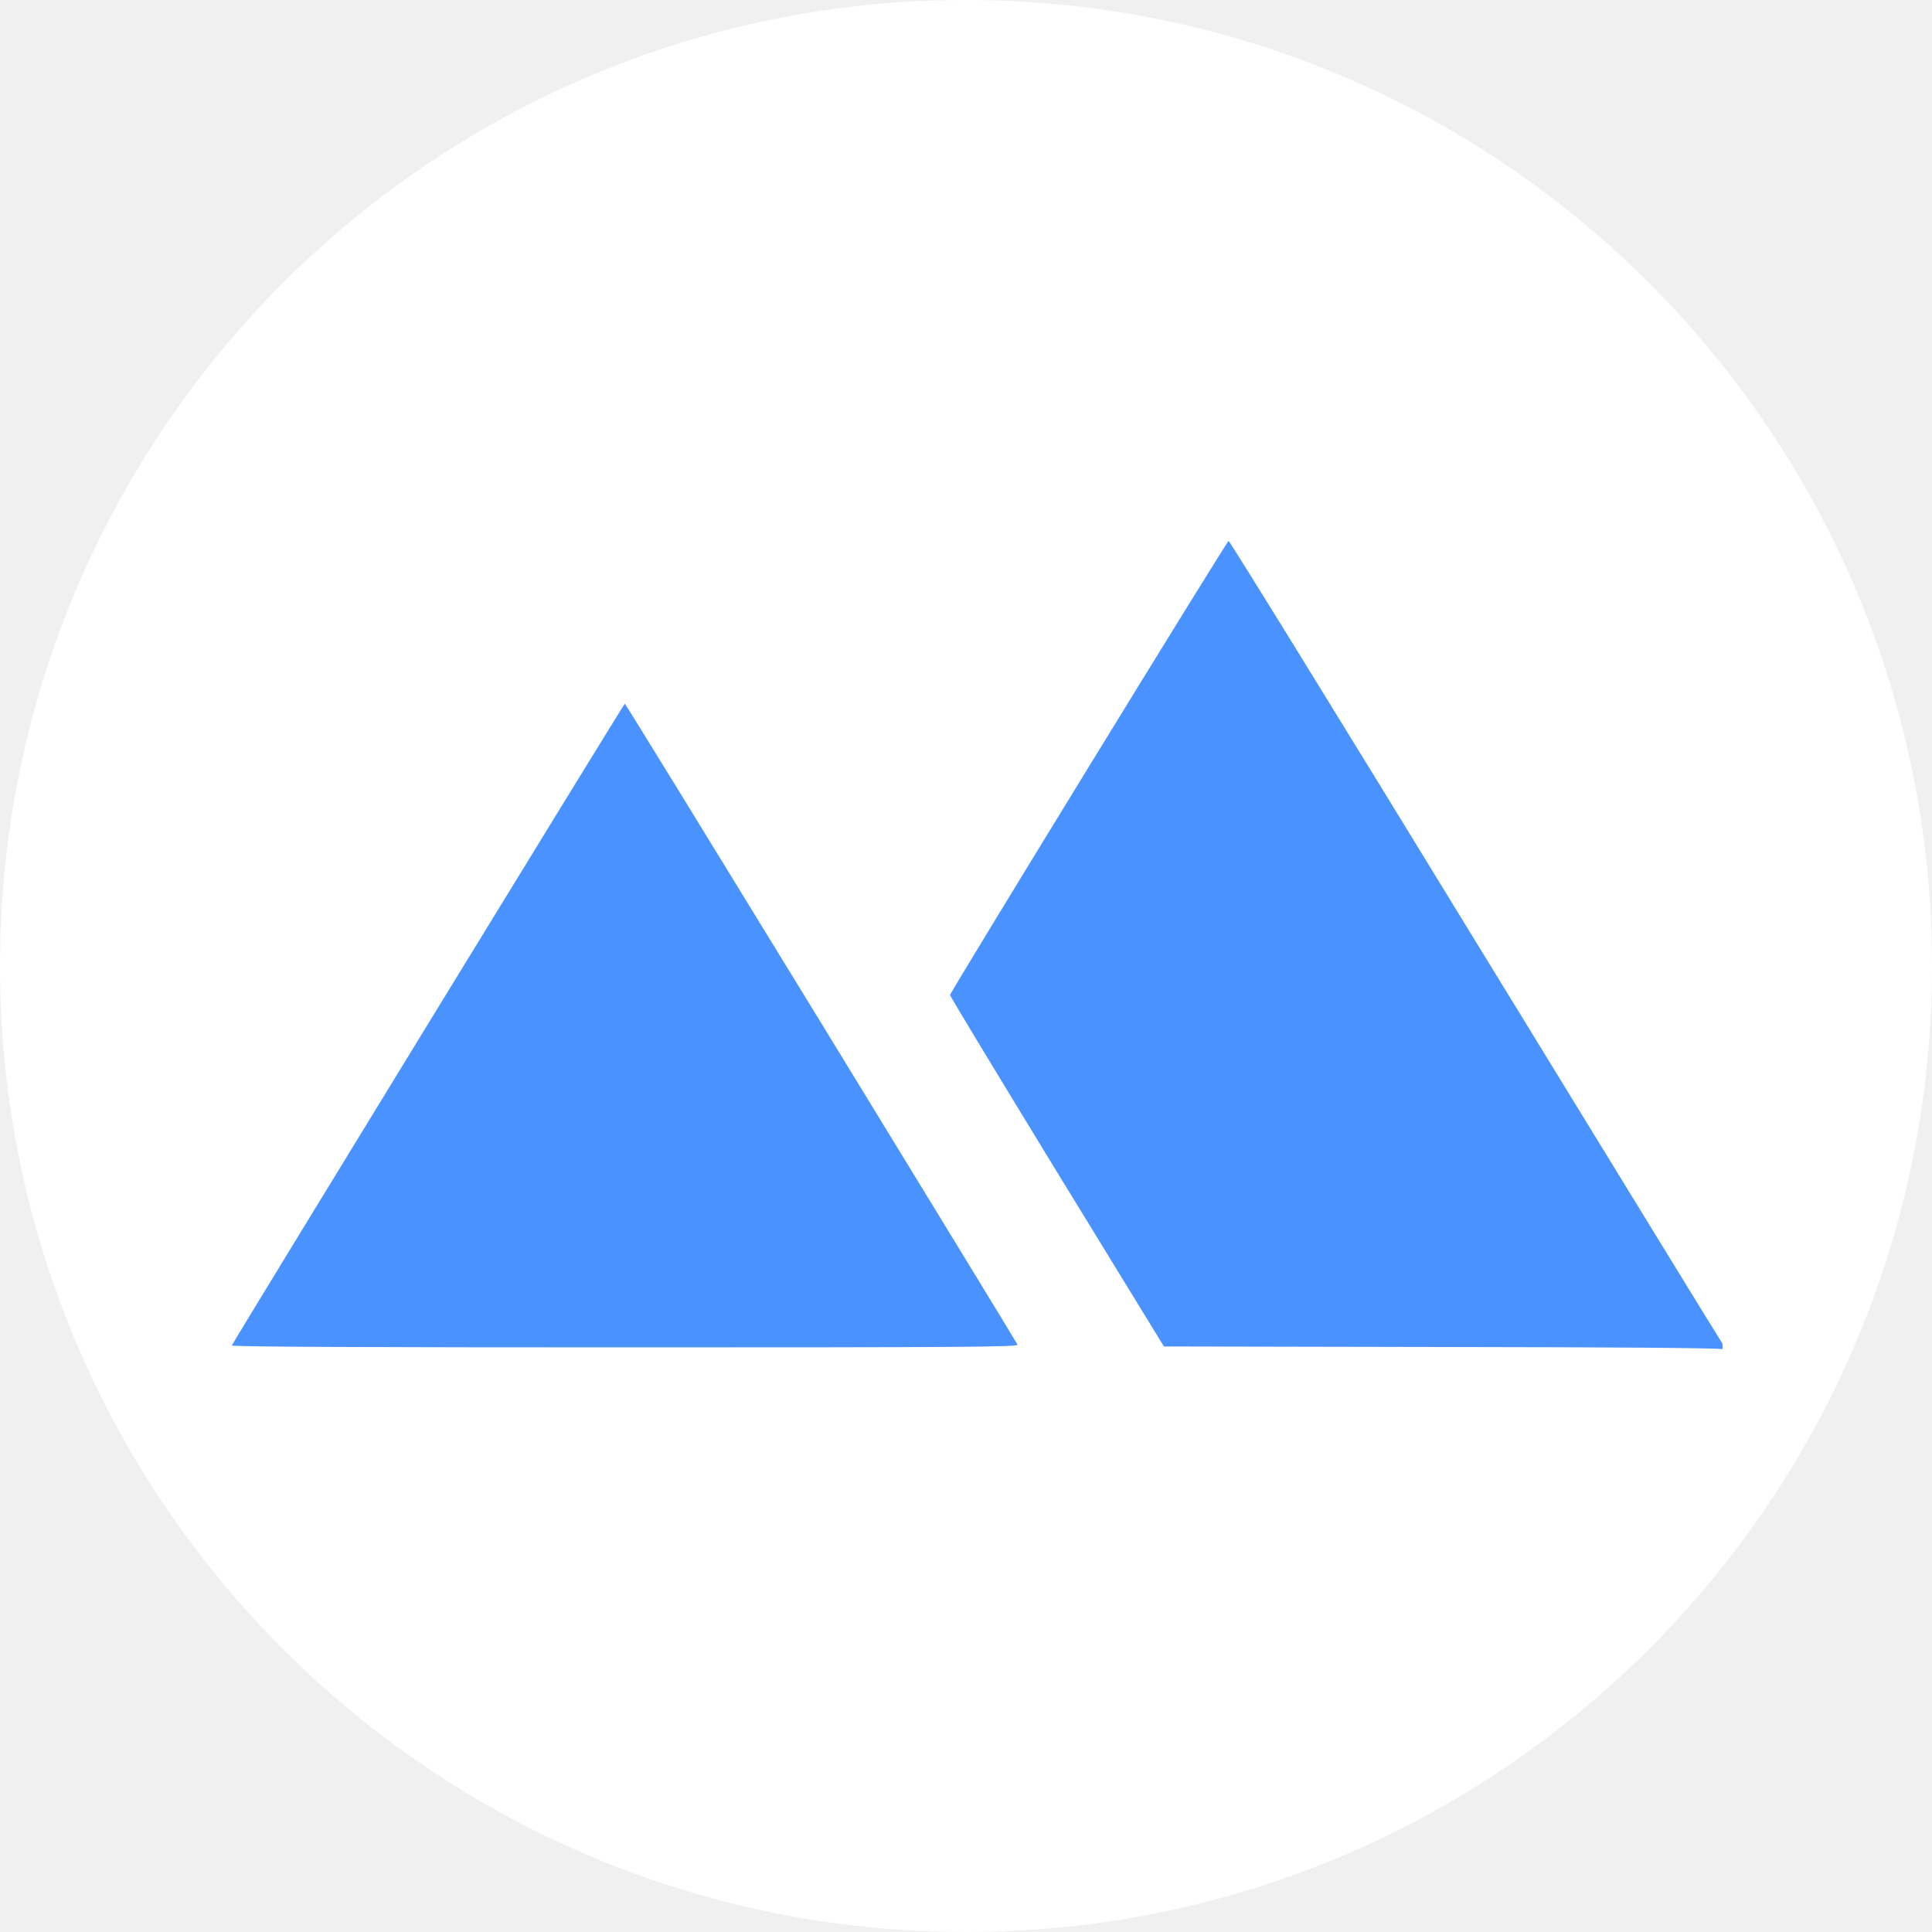
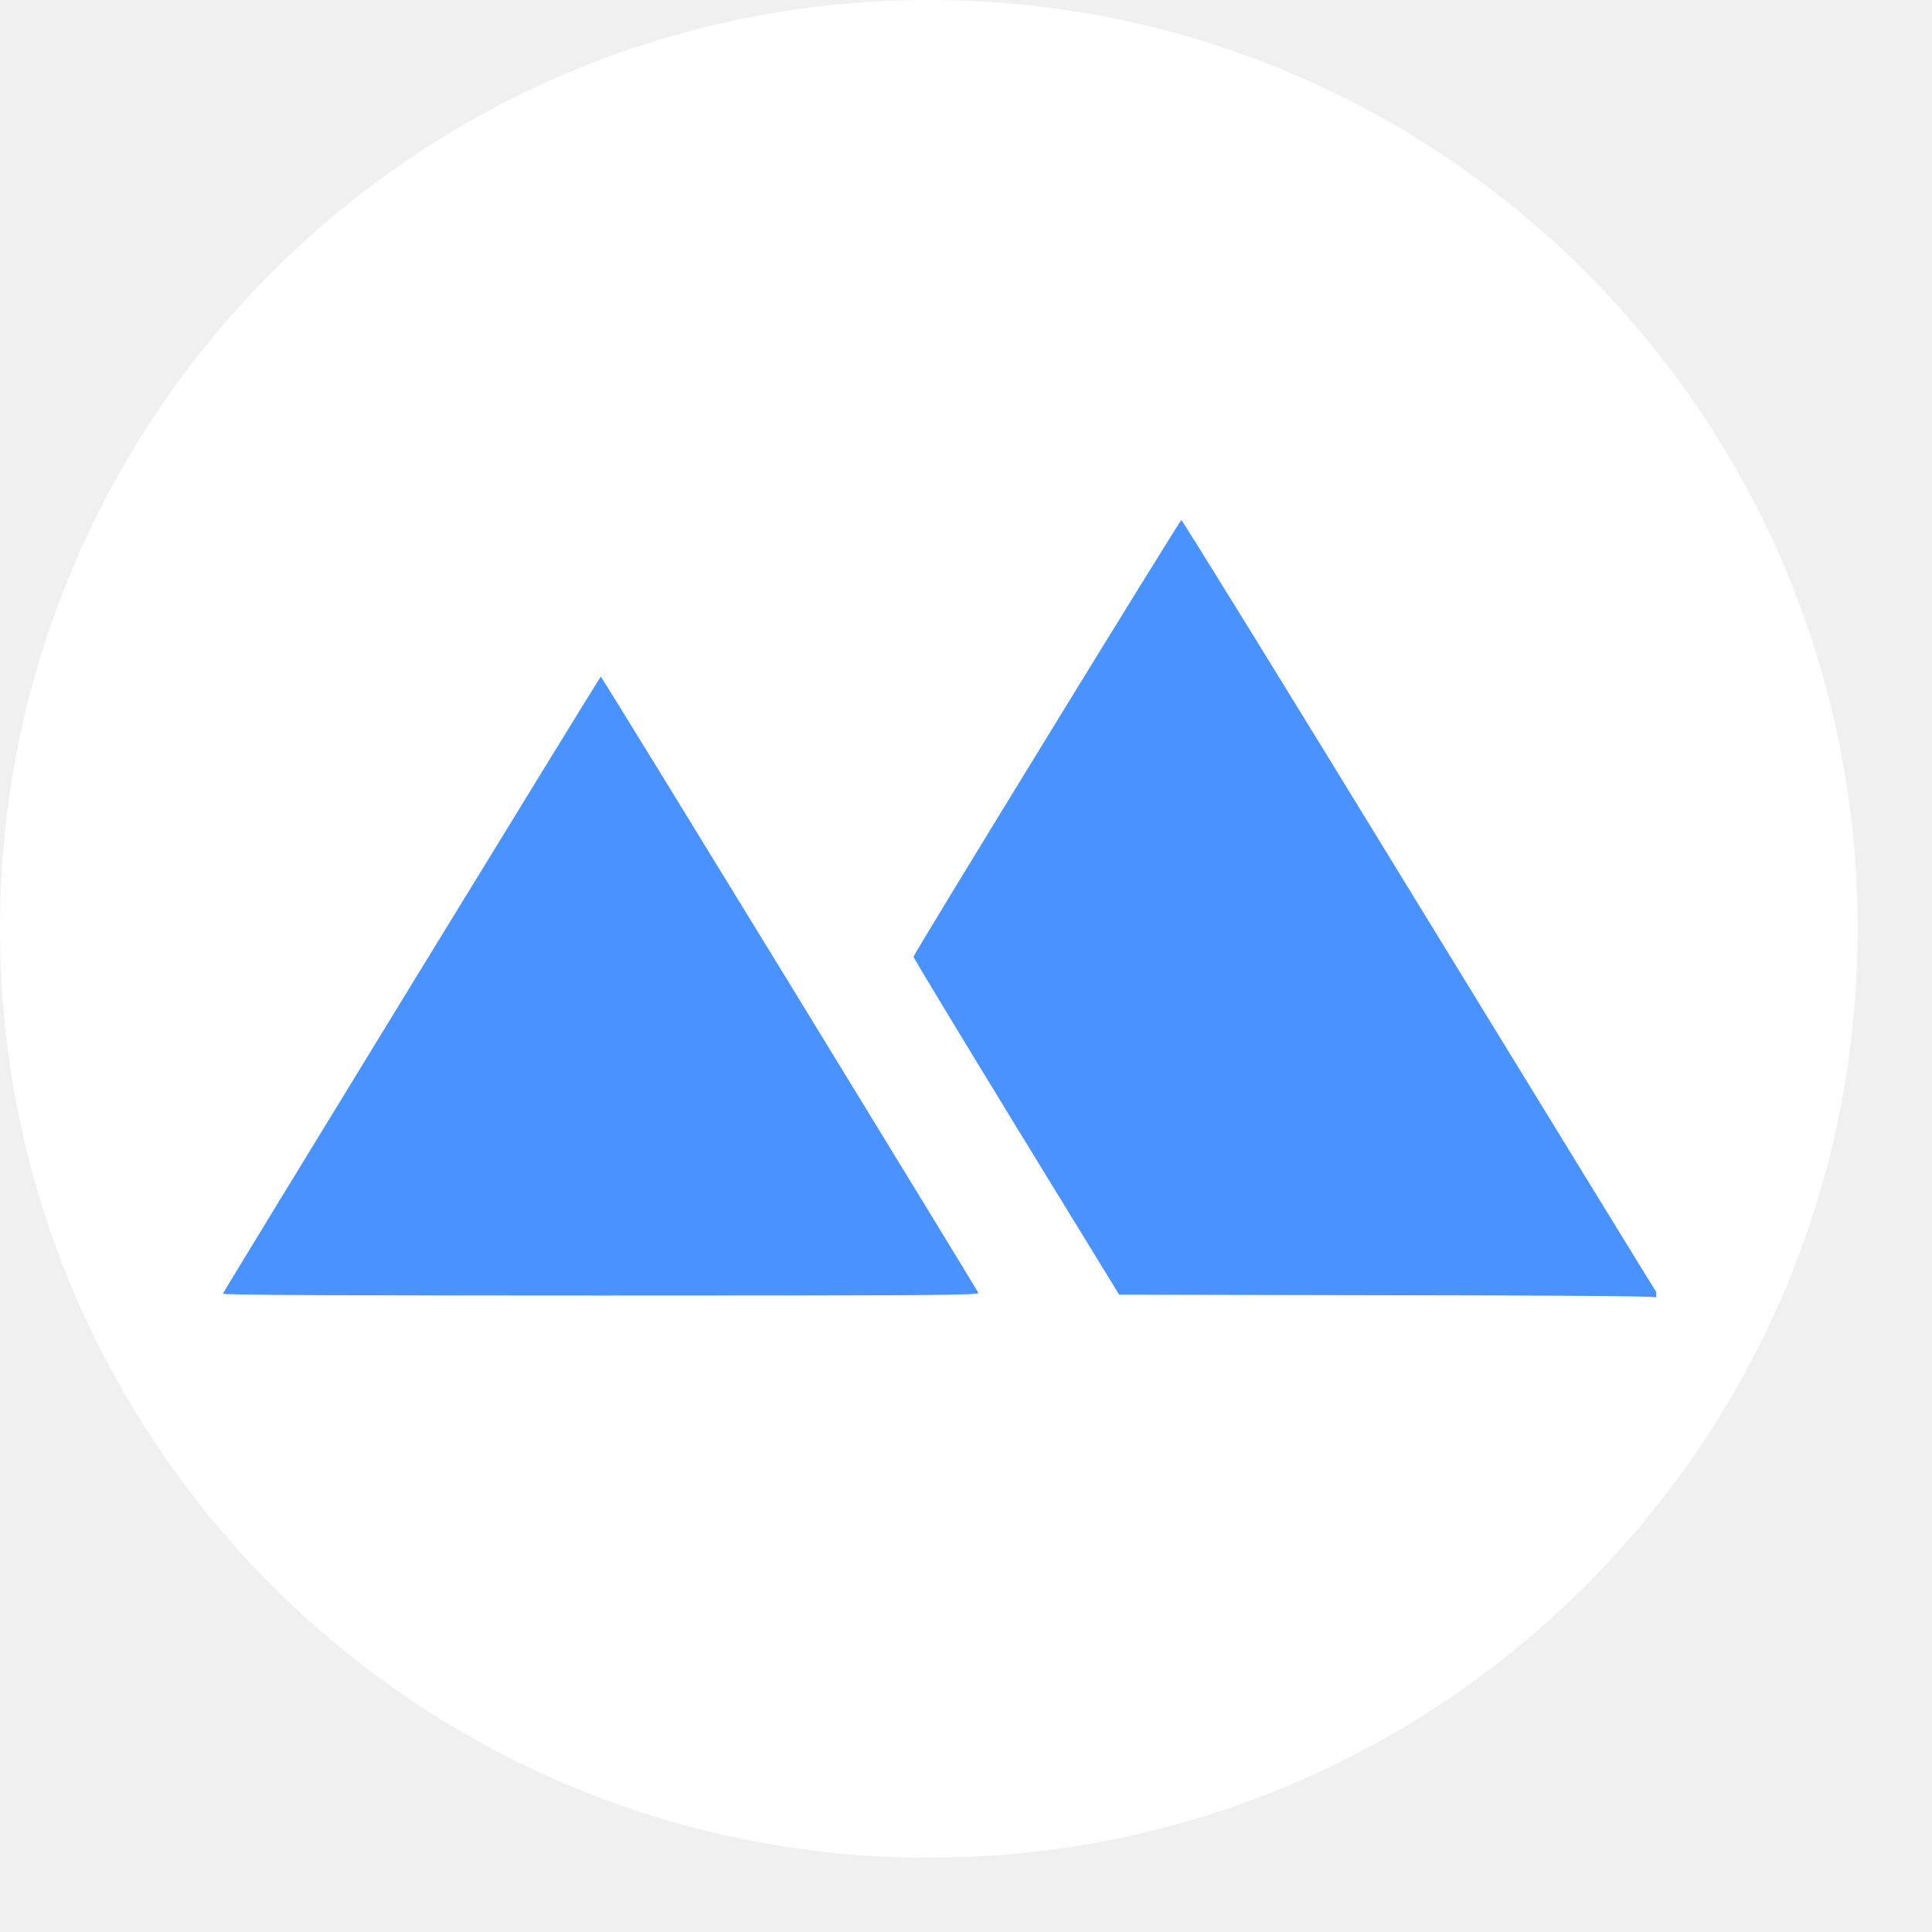
- <svg xmlns="http://www.w3.org/2000/svg" width="25" height="25" viewBox="0 0 25 25" fill="none">
+ <svg xmlns="http://www.w3.org/2000/svg" width="25" height="25" viewBox="0 0 26 26" fill="none">
  <circle cx="12.5" cy="12.5" r="12.5" fill="white" />
  <path fill-rule="evenodd" clip-rule="evenodd" d="M3 17.41C3.015 17.366 8.072 9.108 8.085 9.106C8.093 9.106 9.235 10.966 10.625 13.236C12.014 15.506 13.159 17.381 13.167 17.4C13.178 17.43 12.482 17.435 8.085 17.435C4.83 17.435 2.995 17.428 3 17.41ZM19.099 12.189C17.351 9.332 15.911 6.997 15.898 7C15.87 7.01 12.297 12.835 12.294 12.875C12.294 12.893 12.918 13.922 13.676 15.163L15.061 17.423L18.677 17.43C20.957 17.433 22.186 17.442 22.289 17.458V17.38C22.289 17.383 22.288 17.386 22.288 17.386C22.284 17.386 20.851 15.048 19.099 12.189Z" fill="#4992FF" />
</svg>
